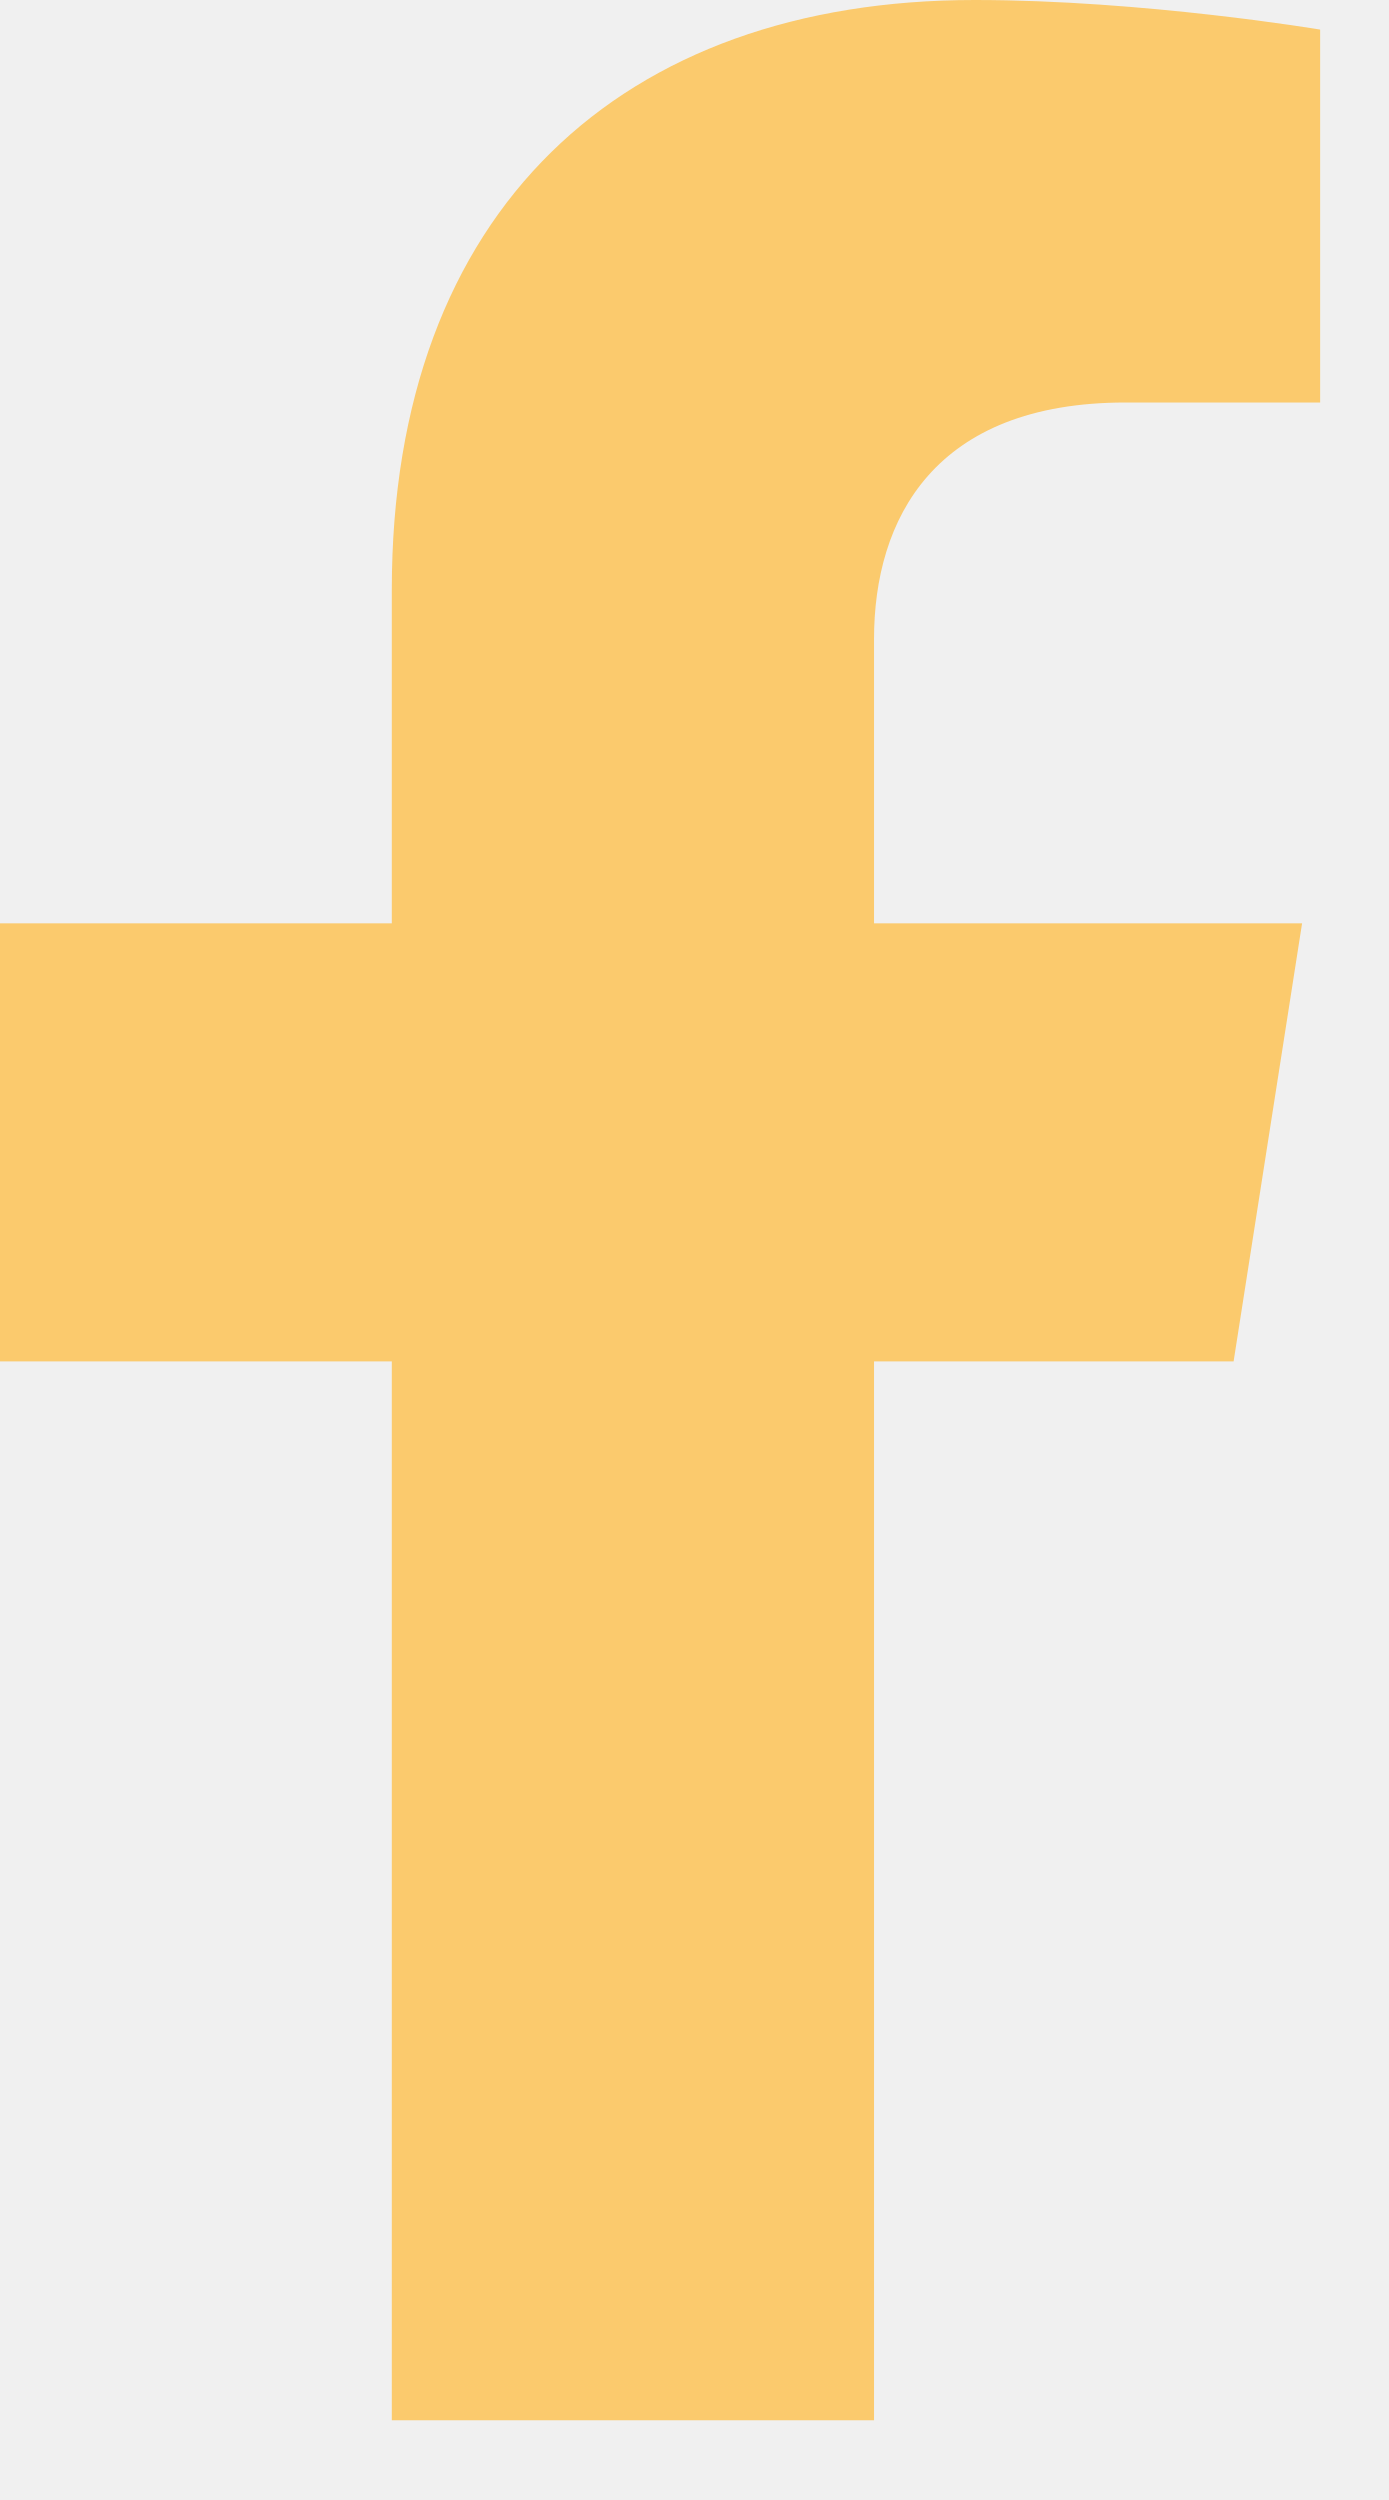
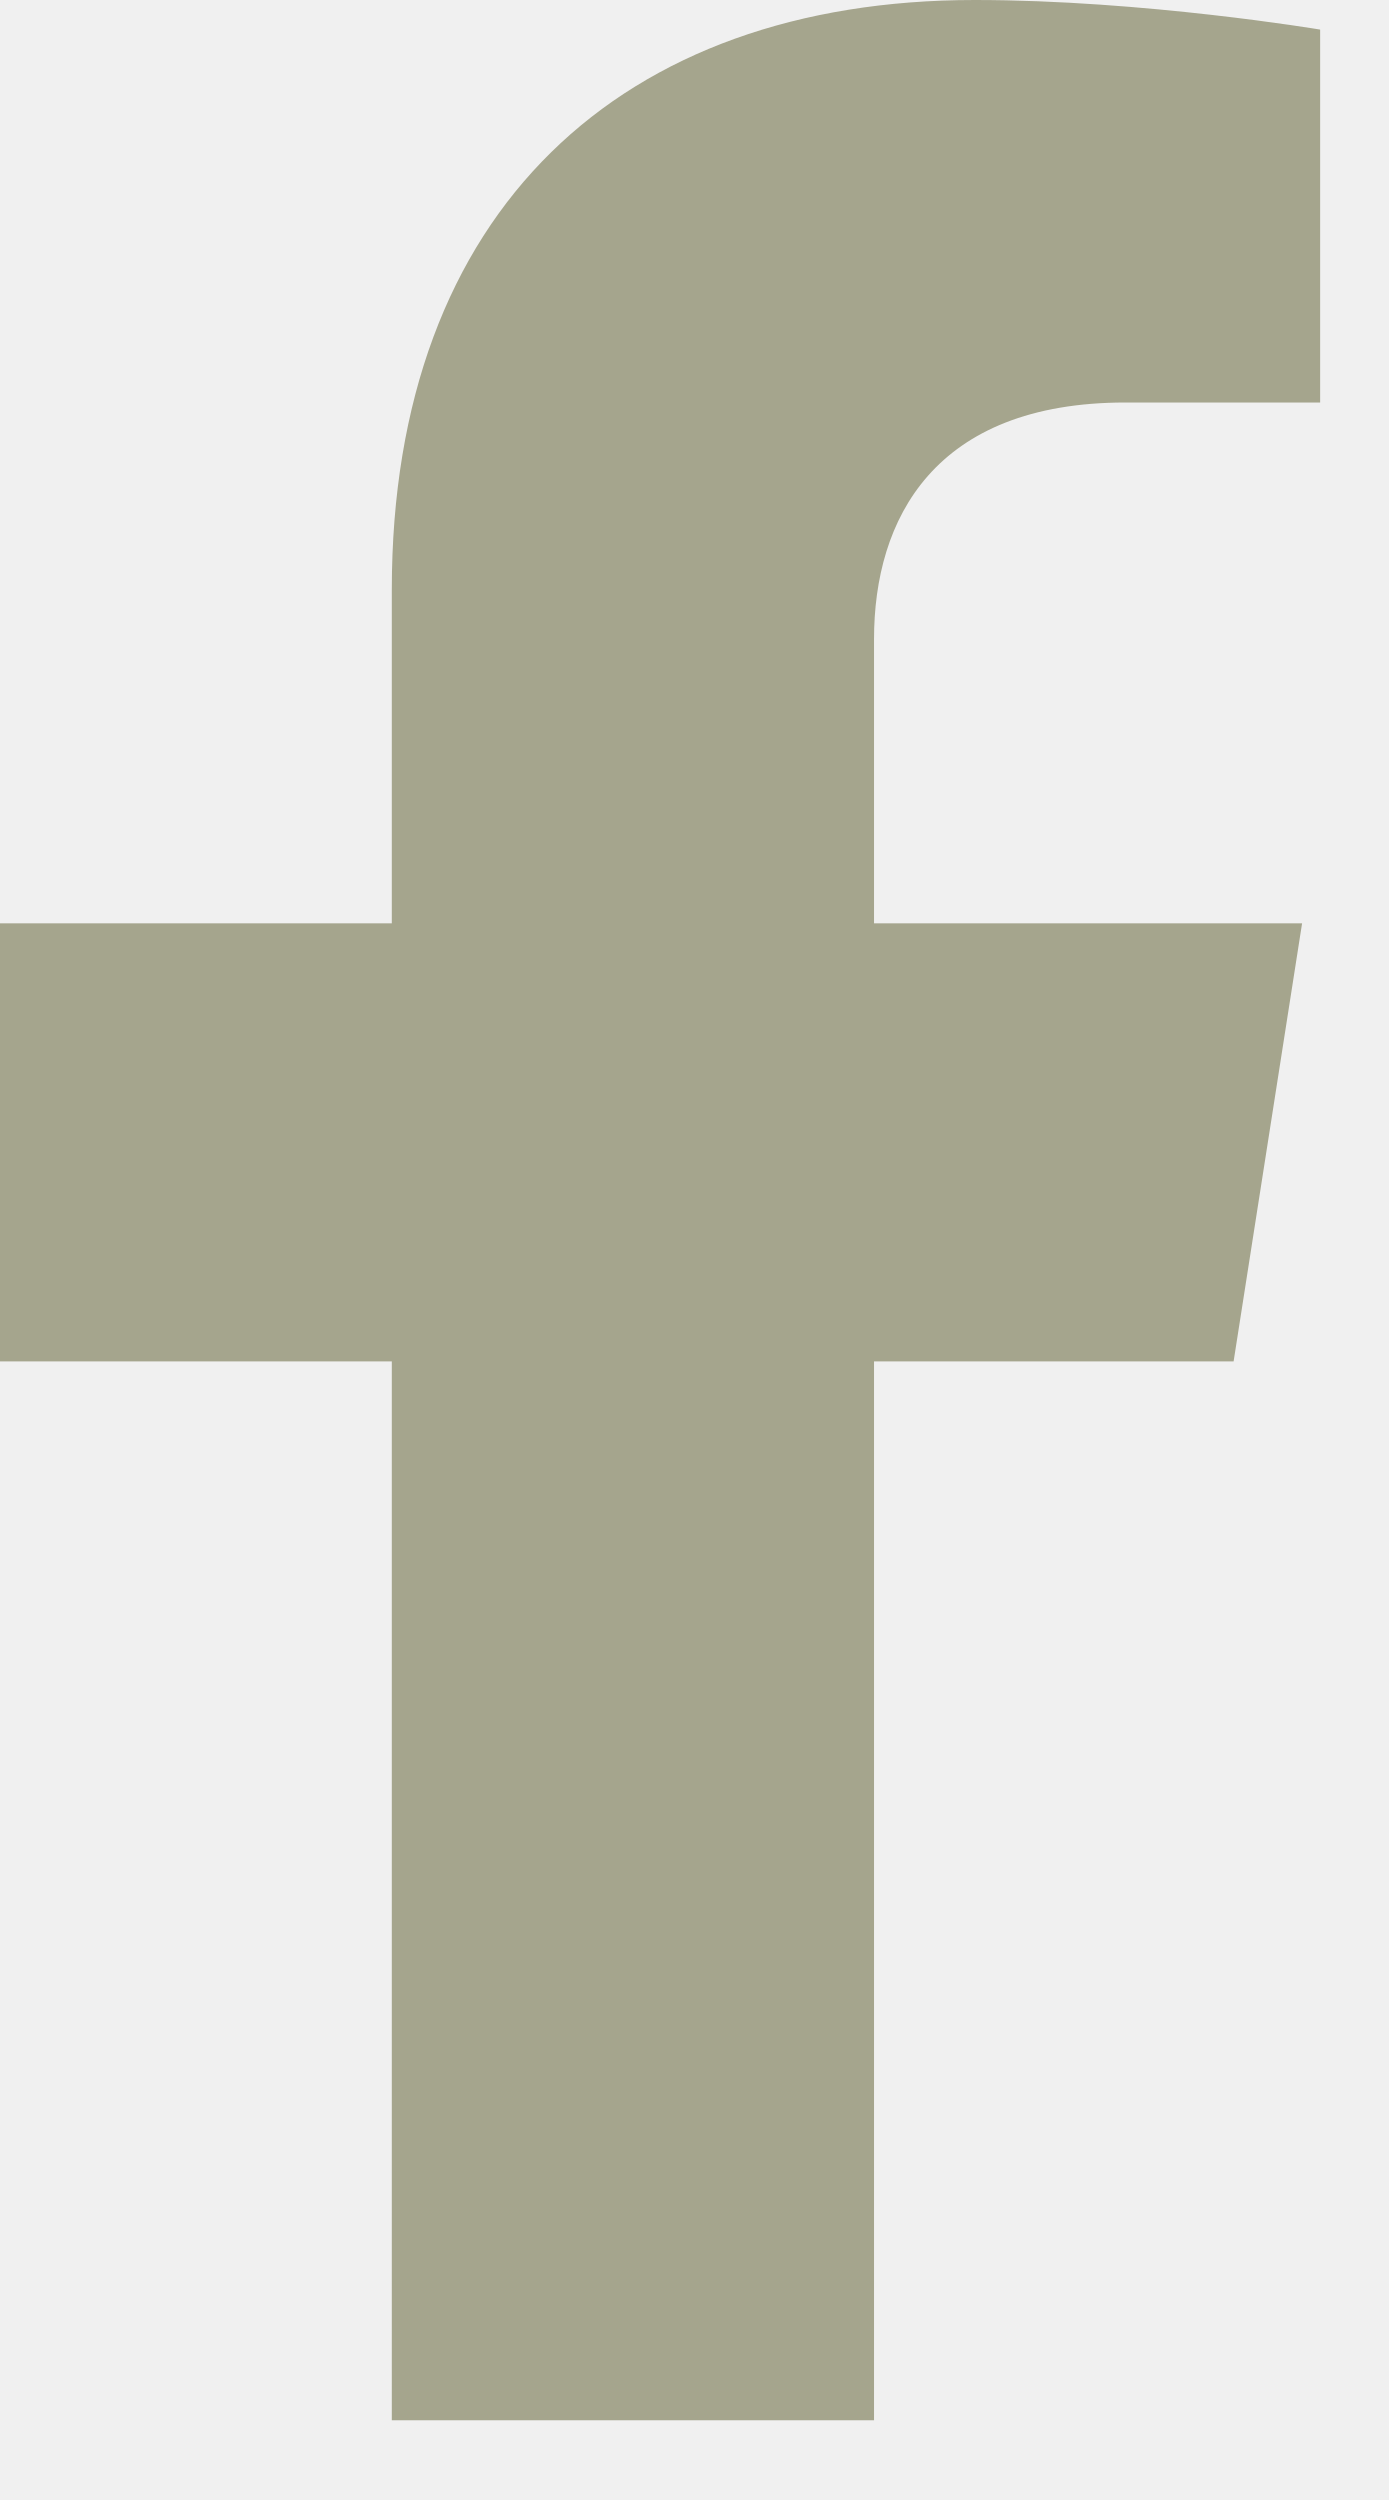
<svg xmlns="http://www.w3.org/2000/svg" width="10" height="18" viewBox="0 0 10 18" fill="none">
-   <path d="M8.882 9.802L9.375 6.648H6.293V4.602C6.293 3.739 6.724 2.898 8.104 2.898H9.505V0.213C9.505 0.213 8.234 0 7.018 0C4.48 0 2.821 1.51 2.821 4.245V6.648H0V9.802H2.821V17.426H6.293V9.802H8.882Z" fill="#FBCA6D" />
+   <g clip-path="url(#clip0_1_2)">
+     <path d="M8.882 9.802L9.375 6.648H6.293V4.602C6.293 3.739 6.724 2.898 8.104 2.898H9.505V0.213C9.505 0.213 8.234 0 7.018 0C4.48 0 2.821 1.51 2.821 4.245V6.648H0V9.802H2.821V17.426H6.293V9.802H8.882Z" fill="#A5A58D" />
+   </g>
+   <defs>
+     <clipPath id="clip0_1_2">
+       <rect width="10" height="18" fill="white" />
+     </clipPath>
+   </defs>
</svg>
